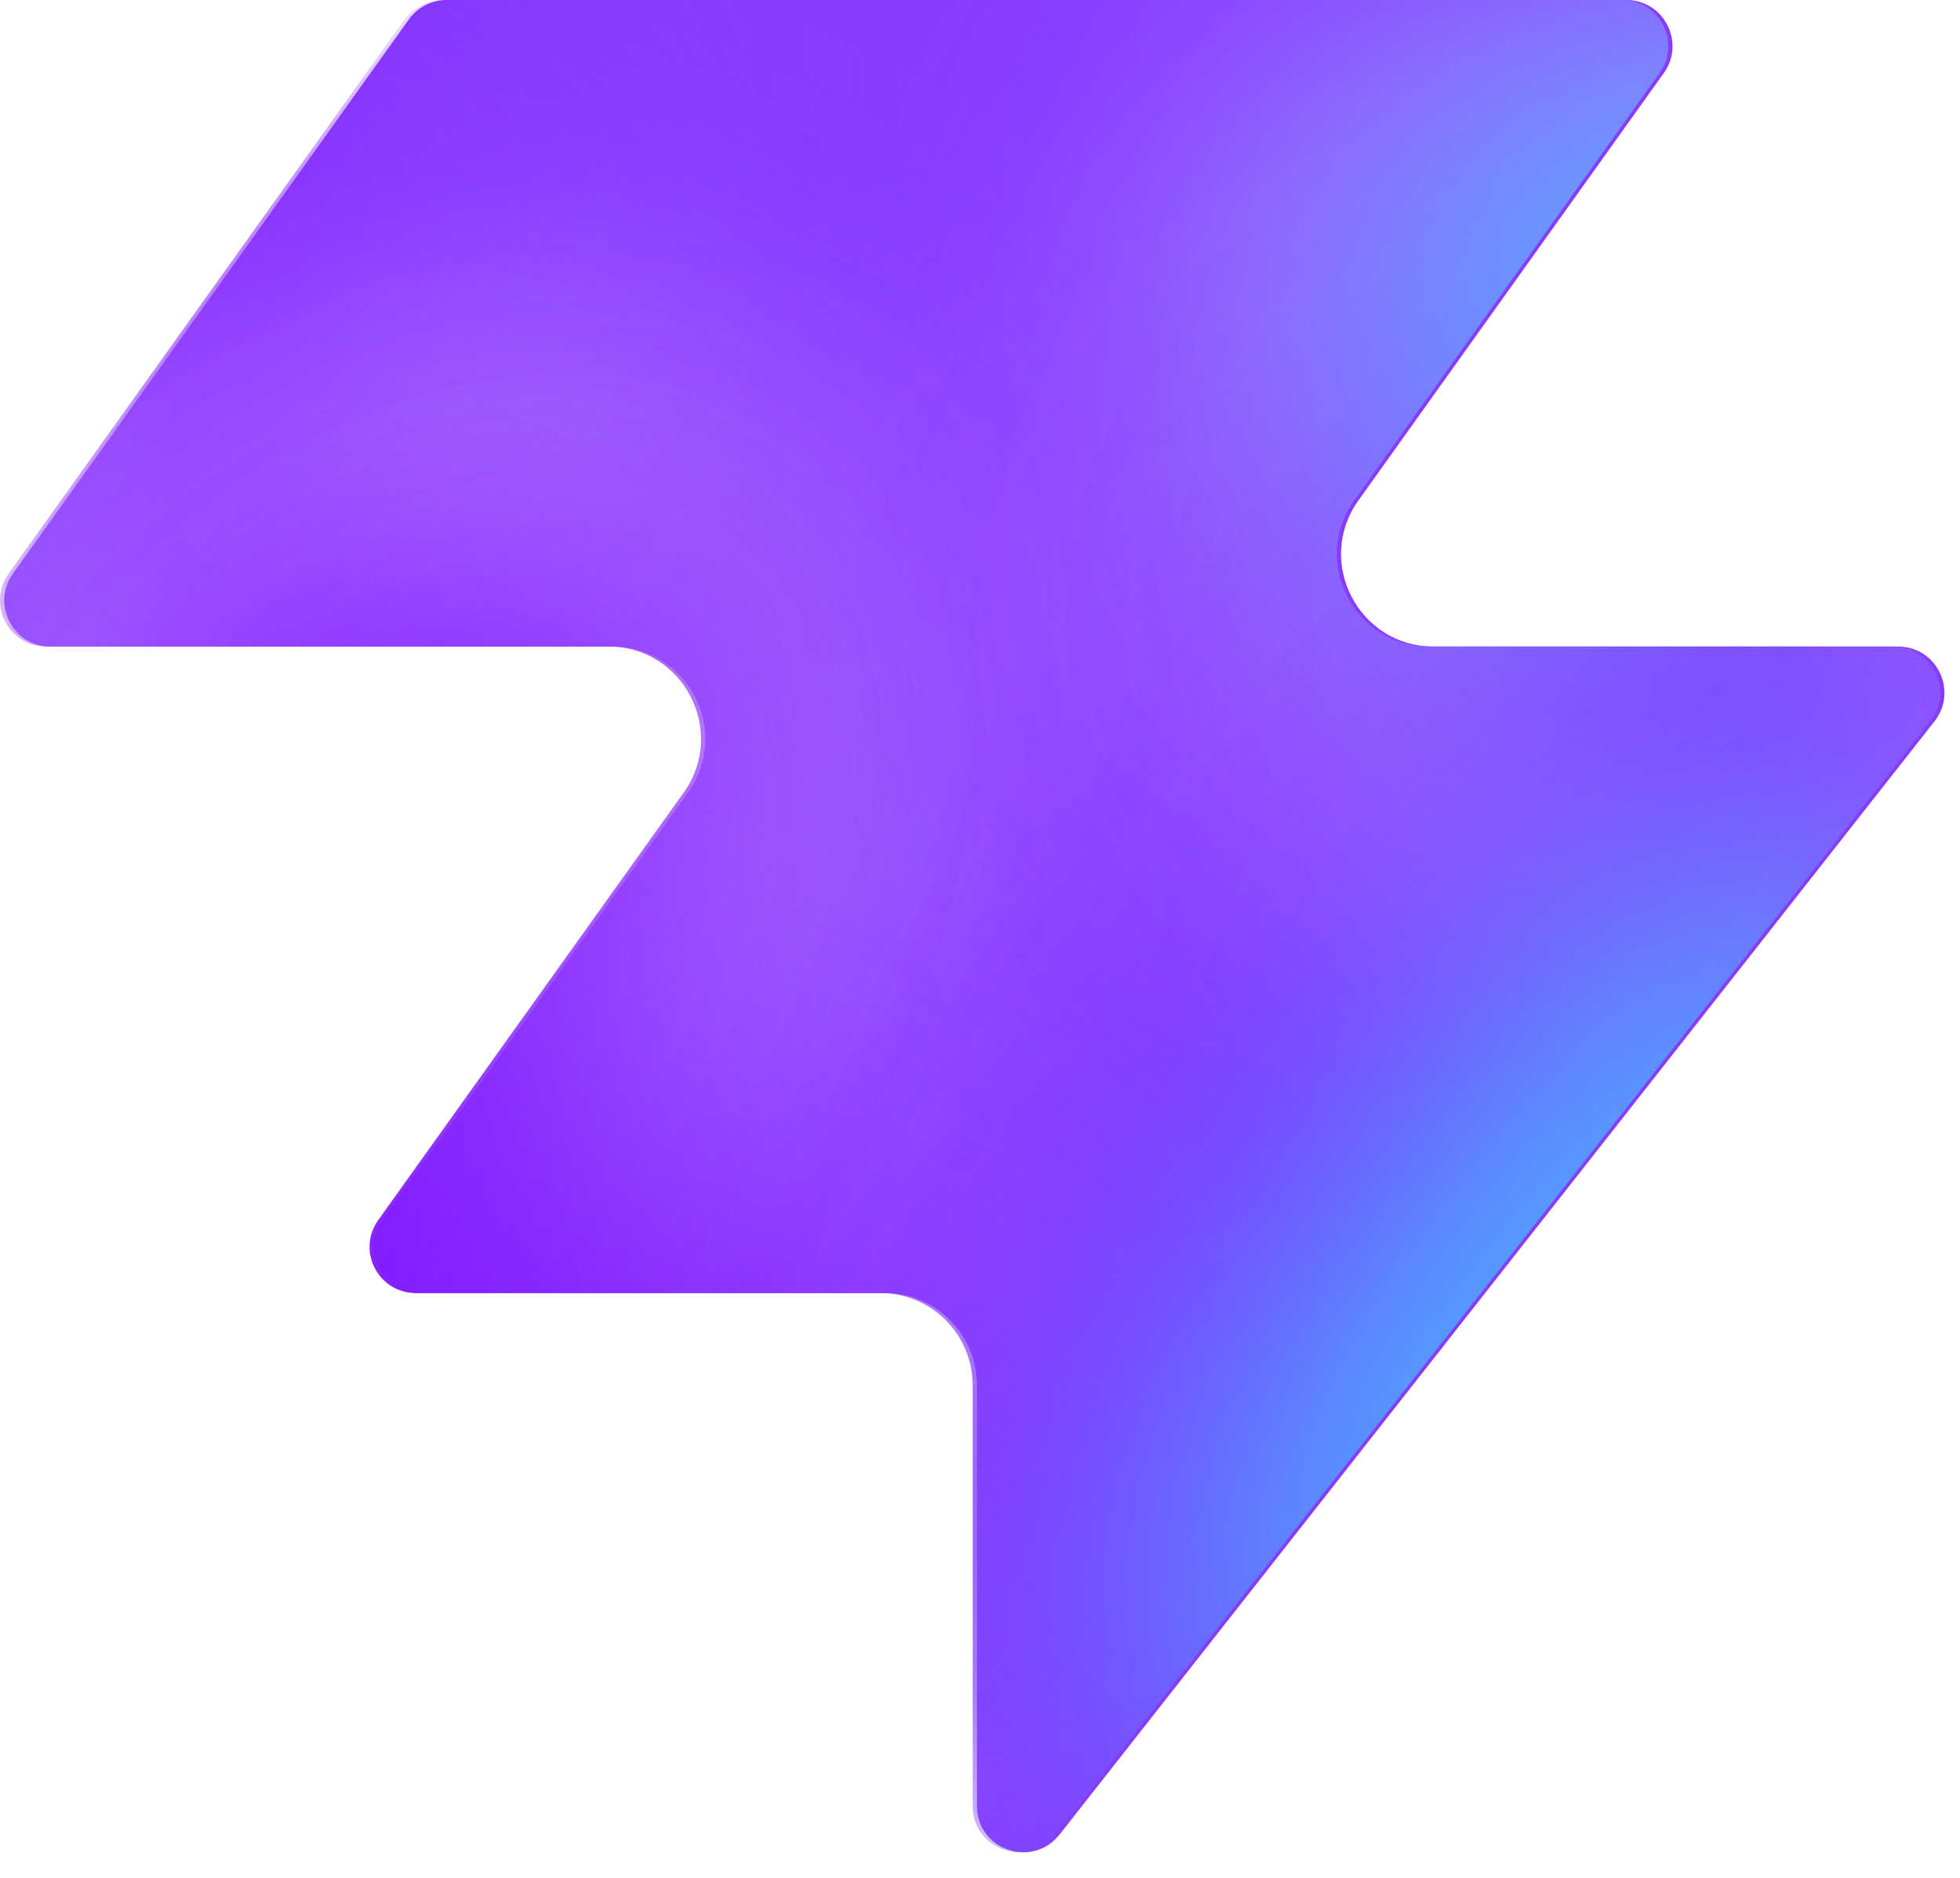
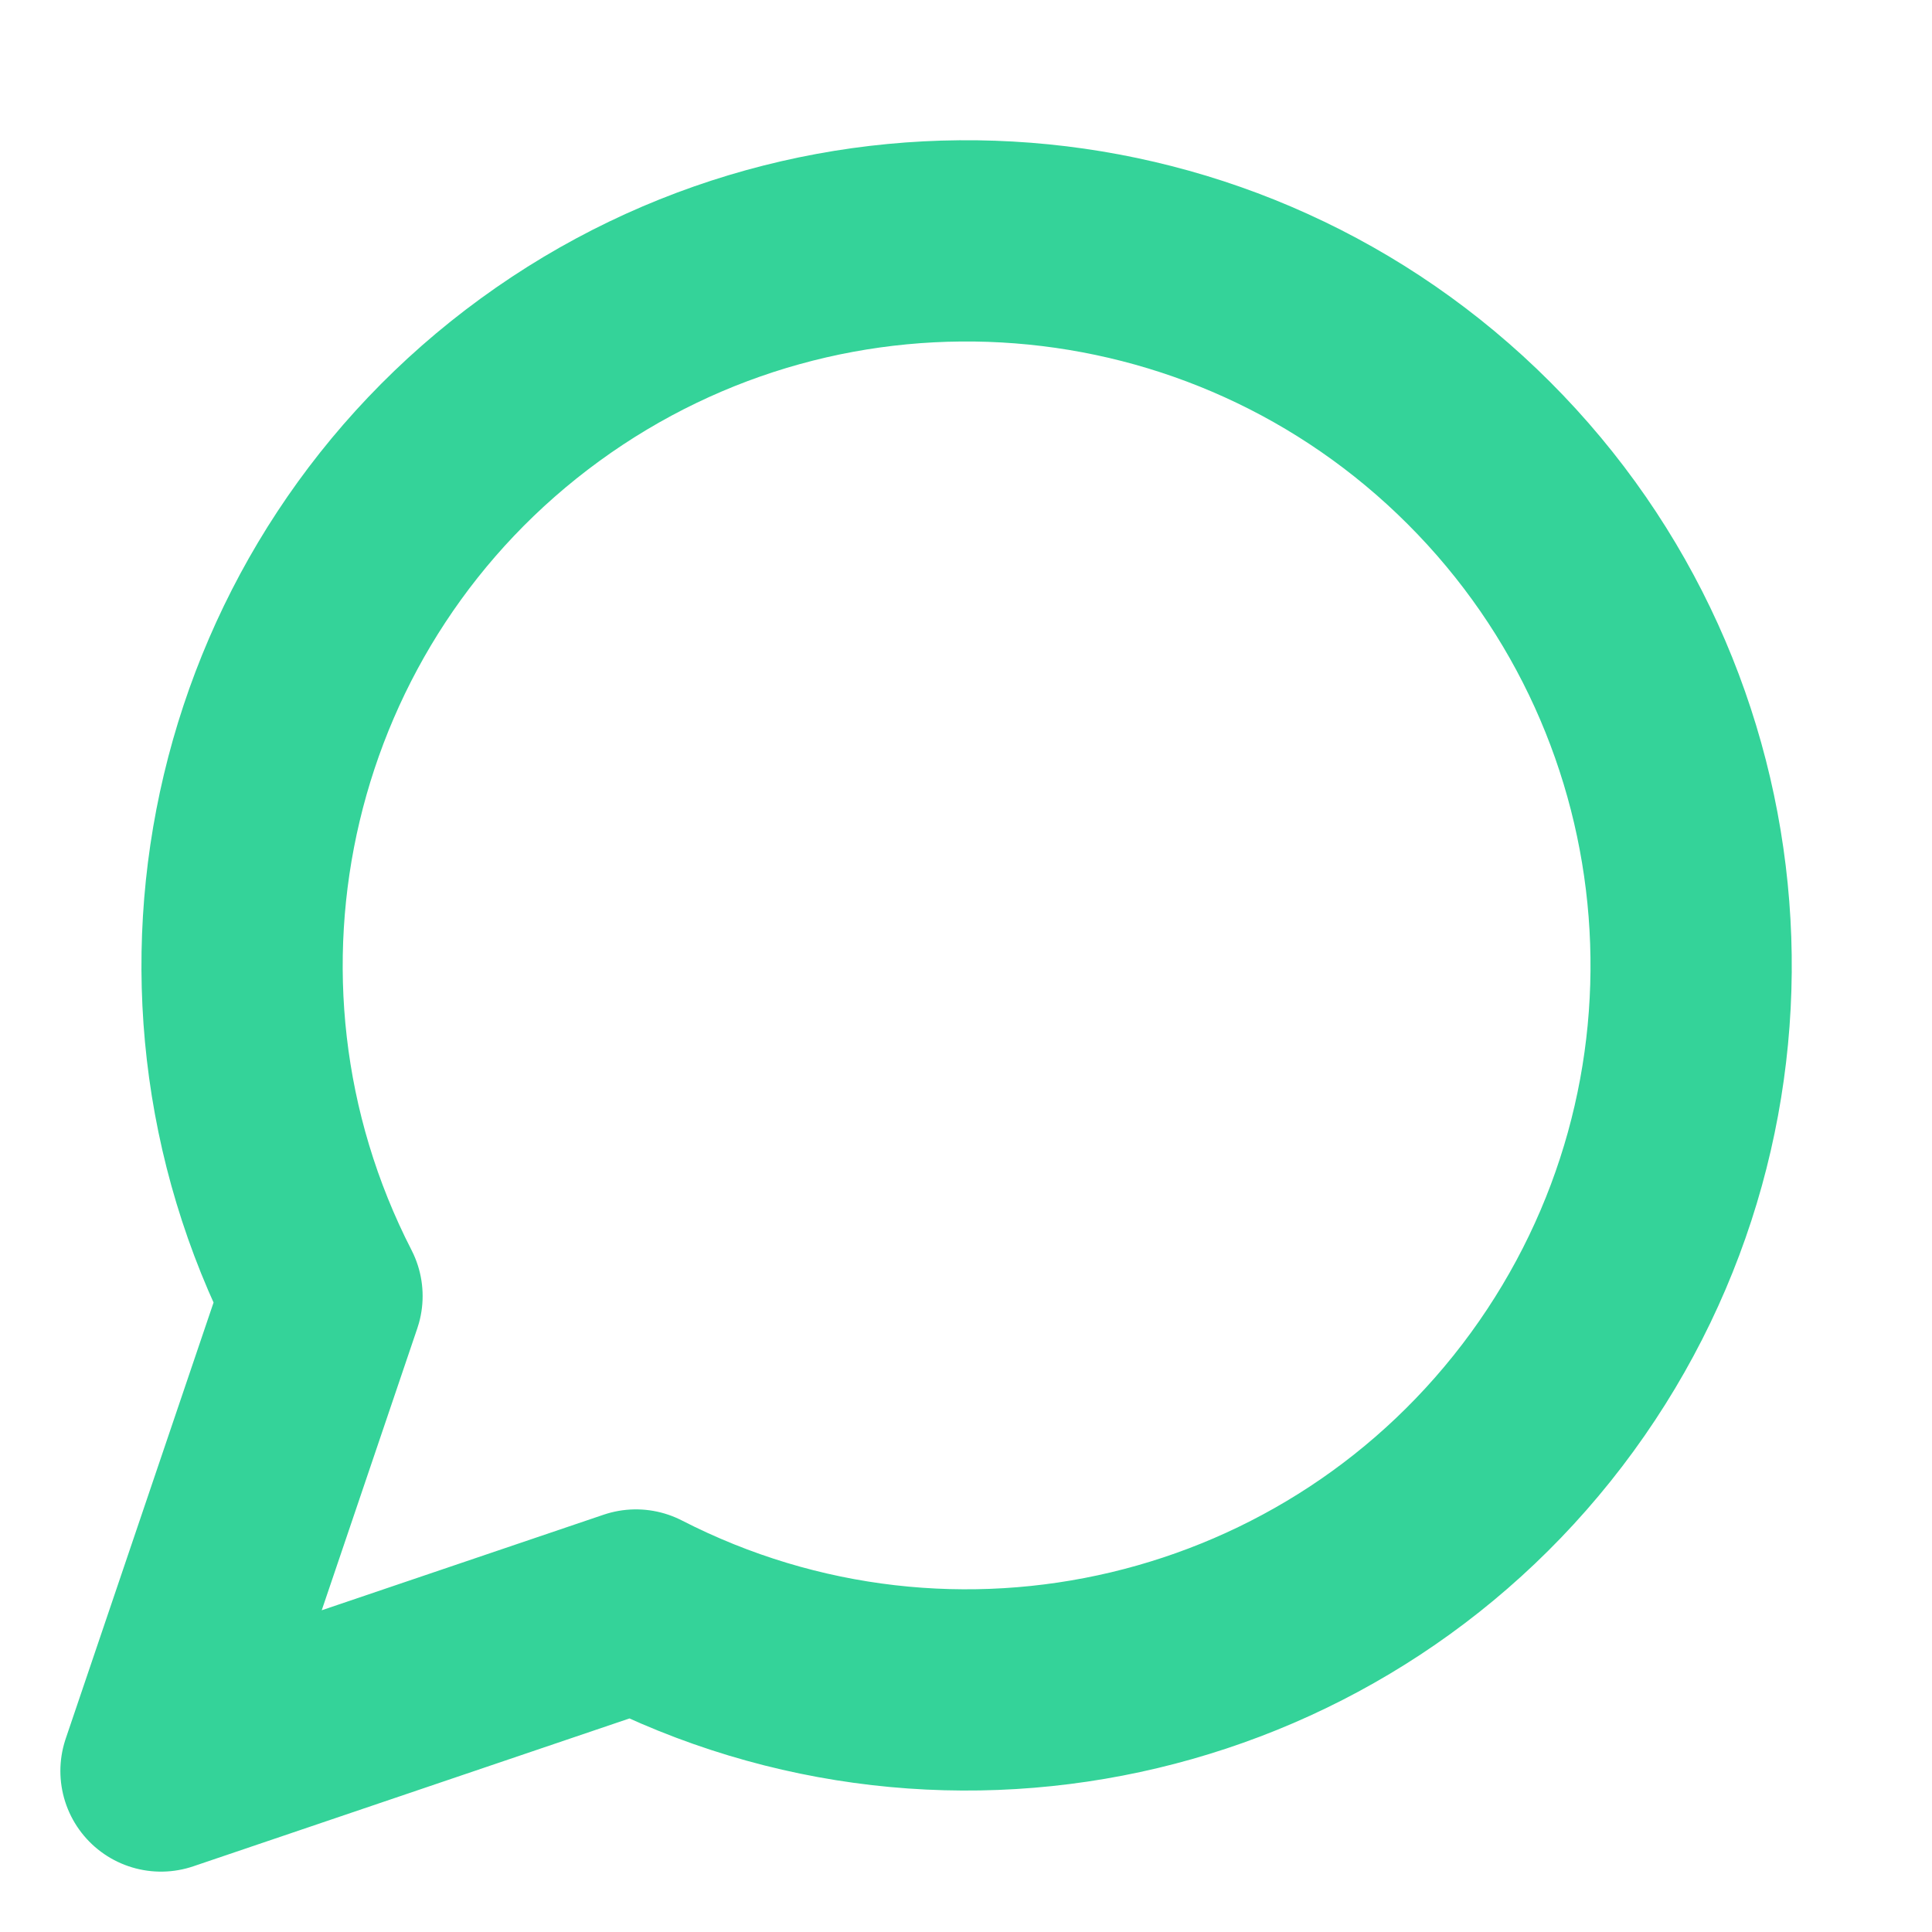
- <svg xmlns="http://www.w3.org/2000/svg" width="48" height="46" fill="none" viewBox="0 0 48 46">
-   <path fill="#863bff" d="M25.946 44.938c-.664.845-2.021.375-2.021-.698V33.937a2.26 2.26 0 0 0-2.262-2.262H10.287c-.92 0-1.456-1.04-.92-1.788l7.48-10.471c1.07-1.497 0-3.578-1.842-3.578H1.237c-.92 0-1.456-1.04-.92-1.788L10.013.474c.214-.297.556-.474.92-.474h28.894c.92 0 1.456 1.04.92 1.788l-7.48 10.471c-1.07 1.498 0 3.579 1.842 3.579h11.377c.943 0 1.473 1.088.89 1.83L25.947 44.94z" style="fill:#863bff;fill:color(display-p3 .525 .23 1);fill-opacity:1" />
-   <mask id="a" width="48" height="46" x="0" y="0" maskUnits="userSpaceOnUse" style="mask-type:alpha">
-     <path fill="#000" d="M25.842 44.938c-.664.844-2.021.375-2.021-.698V33.937a2.26 2.26 0 0 0-2.262-2.262H10.183c-.92 0-1.456-1.04-.92-1.788l7.48-10.471c1.07-1.498 0-3.579-1.842-3.579H1.133c-.92 0-1.456-1.04-.92-1.787L9.91.473c.214-.297.556-.474.92-.474h28.894c.92 0 1.456 1.04.92 1.788l-7.48 10.471c-1.07 1.498 0 3.578 1.842 3.578h11.377c.943 0 1.473 1.088.89 1.832L25.843 44.94z" style="fill:#000;fill-opacity:1" />
-   </mask>
-   <g mask="url(#a)">
-     <g filter="url(#b)">
-       <ellipse cx="5.508" cy="14.704" fill="#ede6ff" rx="5.508" ry="14.704" style="fill:#ede6ff;fill:color(display-p3 .927 .903 1);fill-opacity:1" transform="matrix(.00324 1 1 -.00324 -4.47 31.516)" />
-     </g>
-     <g filter="url(#c)">
-       <ellipse cx="10.399" cy="29.851" fill="#ede6ff" rx="10.399" ry="29.851" style="fill:#ede6ff;fill:color(display-p3 .927 .903 1);fill-opacity:1" transform="matrix(.00324 1 1 -.00324 -39.328 7.883)" />
-     </g>
-     <g filter="url(#d)">
-       <ellipse cx="5.508" cy="30.487" fill="#7e14ff" rx="5.508" ry="30.487" style="fill:#7e14ff;fill:color(display-p3 .492 .077 1);fill-opacity:1" transform="rotate(89.814 -25.913 -14.639)scale(1 -1)" />
-     </g>
-     <g filter="url(#e)">
-       <ellipse cx="5.508" cy="30.599" fill="#7e14ff" rx="5.508" ry="30.599" style="fill:#7e14ff;fill:color(display-p3 .492 .077 1);fill-opacity:1" transform="rotate(89.814 -32.644 -3.334)scale(1 -1)" />
-     </g>
-     <g filter="url(#f)">
-       <ellipse cx="5.508" cy="30.599" fill="#7e14ff" rx="5.508" ry="30.599" style="fill:#7e14ff;fill:color(display-p3 .492 .077 1);fill-opacity:1" transform="matrix(.00324 1 1 -.00324 -34.34 30.47)" />
-     </g>
-     <g filter="url(#g)">
-       <ellipse cx="14.072" cy="22.078" fill="#ede6ff" rx="14.072" ry="22.078" style="fill:#ede6ff;fill:color(display-p3 .927 .903 1);fill-opacity:1" transform="rotate(93.35 24.506 48.493)scale(-1 1)" />
-     </g>
-     <g filter="url(#h)">
-       <ellipse cx="3.47" cy="21.501" fill="#7e14ff" rx="3.47" ry="21.501" style="fill:#7e14ff;fill:color(display-p3 .492 .077 1);fill-opacity:1" transform="rotate(89.009 28.708 47.59)scale(-1 1)" />
-     </g>
-     <g filter="url(#i)">
-       <ellipse cx="3.47" cy="21.501" fill="#7e14ff" rx="3.47" ry="21.501" style="fill:#7e14ff;fill:color(display-p3 .492 .077 1);fill-opacity:1" transform="rotate(89.009 28.708 47.59)scale(-1 1)" />
-     </g>
-     <g filter="url(#j)">
-       <ellipse cx=".387" cy="8.972" fill="#7e14ff" rx="4.407" ry="29.108" style="fill:#7e14ff;fill:color(display-p3 .492 .077 1);fill-opacity:1" transform="rotate(39.51 .387 8.972)" />
-     </g>
-     <g filter="url(#k)">
-       <ellipse cx="47.523" cy="-6.092" fill="#7e14ff" rx="4.407" ry="29.108" style="fill:#7e14ff;fill:color(display-p3 .492 .077 1);fill-opacity:1" transform="rotate(37.892 47.523 -6.092)" />
-     </g>
-     <g filter="url(#l)">
-       <ellipse cx="41.412" cy="6.333" fill="#47bfff" rx="5.971" ry="9.665" style="fill:#47bfff;fill:color(display-p3 .28 .748 1);fill-opacity:1" transform="rotate(37.892 41.412 6.333)" />
-     </g>
-     <g filter="url(#m)">
-       <ellipse cx="-1.879" cy="38.332" fill="#7e14ff" rx="4.407" ry="29.108" style="fill:#7e14ff;fill:color(display-p3 .492 .077 1);fill-opacity:1" transform="rotate(37.892 -1.88 38.332)" />
-     </g>
-     <g filter="url(#n)">
-       <ellipse cx="-1.879" cy="38.332" fill="#7e14ff" rx="4.407" ry="29.108" style="fill:#7e14ff;fill:color(display-p3 .492 .077 1);fill-opacity:1" transform="rotate(37.892 -1.88 38.332)" />
-     </g>
-     <g filter="url(#o)">
-       <ellipse cx="35.651" cy="29.907" fill="#7e14ff" rx="4.407" ry="29.108" style="fill:#7e14ff;fill:color(display-p3 .492 .077 1);fill-opacity:1" transform="rotate(37.892 35.651 29.907)" />
-     </g>
-     <g filter="url(#p)">
-       <ellipse cx="38.418" cy="32.4" fill="#47bfff" rx="5.971" ry="15.297" style="fill:#47bfff;fill:color(display-p3 .28 .748 1);fill-opacity:1" transform="rotate(37.892 38.418 32.4)" />
-     </g>
-   </g>
-   <defs>
-     <filter id="b" width="60.045" height="41.654" x="-19.77" y="16.149" color-interpolation-filters="sRGB" filterUnits="userSpaceOnUse">
-       <feFlood flood-opacity="0" result="BackgroundImageFix" />
-       <feBlend in="SourceGraphic" in2="BackgroundImageFix" result="shape" />
-       <feGaussianBlur result="effect1_foregroundBlur_2002_17158" stdDeviation="7.659" />
-     </filter>
-     <filter id="c" width="90.34" height="51.437" x="-54.613" y="-7.533" color-interpolation-filters="sRGB" filterUnits="userSpaceOnUse">
-       <feFlood flood-opacity="0" result="BackgroundImageFix" />
-       <feBlend in="SourceGraphic" in2="BackgroundImageFix" result="shape" />
-       <feGaussianBlur result="effect1_foregroundBlur_2002_17158" stdDeviation="7.659" />
-     </filter>
-     <filter id="d" width="79.355" height="29.4" x="-49.64" y="2.03" color-interpolation-filters="sRGB" filterUnits="userSpaceOnUse">
-       <feFlood flood-opacity="0" result="BackgroundImageFix" />
-       <feBlend in="SourceGraphic" in2="BackgroundImageFix" result="shape" />
-       <feGaussianBlur result="effect1_foregroundBlur_2002_17158" stdDeviation="4.596" />
-     </filter>
-     <filter id="e" width="79.579" height="29.4" x="-45.045" y="20.029" color-interpolation-filters="sRGB" filterUnits="userSpaceOnUse">
-       <feFlood flood-opacity="0" result="BackgroundImageFix" />
-       <feBlend in="SourceGraphic" in2="BackgroundImageFix" result="shape" />
-       <feGaussianBlur result="effect1_foregroundBlur_2002_17158" stdDeviation="4.596" />
-     </filter>
-     <filter id="f" width="79.579" height="29.4" x="-43.513" y="21.178" color-interpolation-filters="sRGB" filterUnits="userSpaceOnUse">
-       <feFlood flood-opacity="0" result="BackgroundImageFix" />
-       <feBlend in="SourceGraphic" in2="BackgroundImageFix" result="shape" />
-       <feGaussianBlur result="effect1_foregroundBlur_2002_17158" stdDeviation="4.596" />
-     </filter>
-     <filter id="g" width="74.749" height="58.852" x="15.756" y="-17.901" color-interpolation-filters="sRGB" filterUnits="userSpaceOnUse">
-       <feFlood flood-opacity="0" result="BackgroundImageFix" />
-       <feBlend in="SourceGraphic" in2="BackgroundImageFix" result="shape" />
-       <feGaussianBlur result="effect1_foregroundBlur_2002_17158" stdDeviation="7.659" />
-     </filter>
-     <filter id="h" width="61.377" height="25.362" x="23.548" y="2.284" color-interpolation-filters="sRGB" filterUnits="userSpaceOnUse">
-       <feFlood flood-opacity="0" result="BackgroundImageFix" />
-       <feBlend in="SourceGraphic" in2="BackgroundImageFix" result="shape" />
-       <feGaussianBlur result="effect1_foregroundBlur_2002_17158" stdDeviation="4.596" />
-     </filter>
-     <filter id="i" width="61.377" height="25.362" x="23.548" y="2.284" color-interpolation-filters="sRGB" filterUnits="userSpaceOnUse">
-       <feFlood flood-opacity="0" result="BackgroundImageFix" />
-       <feBlend in="SourceGraphic" in2="BackgroundImageFix" result="shape" />
-       <feGaussianBlur result="effect1_foregroundBlur_2002_17158" stdDeviation="4.596" />
-     </filter>
-     <filter id="j" width="56.045" height="63.649" x="-27.636" y="-22.853" color-interpolation-filters="sRGB" filterUnits="userSpaceOnUse">
-       <feFlood flood-opacity="0" result="BackgroundImageFix" />
-       <feBlend in="SourceGraphic" in2="BackgroundImageFix" result="shape" />
-       <feGaussianBlur result="effect1_foregroundBlur_2002_17158" stdDeviation="4.596" />
-     </filter>
-     <filter id="k" width="54.814" height="64.646" x="20.116" y="-38.415" color-interpolation-filters="sRGB" filterUnits="userSpaceOnUse">
-       <feFlood flood-opacity="0" result="BackgroundImageFix" />
-       <feBlend in="SourceGraphic" in2="BackgroundImageFix" result="shape" />
-       <feGaussianBlur result="effect1_foregroundBlur_2002_17158" stdDeviation="4.596" />
-     </filter>
-     <filter id="l" width="33.541" height="35.313" x="24.641" y="-11.323" color-interpolation-filters="sRGB" filterUnits="userSpaceOnUse">
-       <feFlood flood-opacity="0" result="BackgroundImageFix" />
-       <feBlend in="SourceGraphic" in2="BackgroundImageFix" result="shape" />
-       <feGaussianBlur result="effect1_foregroundBlur_2002_17158" stdDeviation="4.596" />
-     </filter>
-     <filter id="m" width="54.814" height="64.646" x="-29.286" y="6.009" color-interpolation-filters="sRGB" filterUnits="userSpaceOnUse">
-       <feFlood flood-opacity="0" result="BackgroundImageFix" />
-       <feBlend in="SourceGraphic" in2="BackgroundImageFix" result="shape" />
-       <feGaussianBlur result="effect1_foregroundBlur_2002_17158" stdDeviation="4.596" />
-     </filter>
-     <filter id="n" width="54.814" height="64.646" x="-29.286" y="6.009" color-interpolation-filters="sRGB" filterUnits="userSpaceOnUse">
-       <feFlood flood-opacity="0" result="BackgroundImageFix" />
-       <feBlend in="SourceGraphic" in2="BackgroundImageFix" result="shape" />
-       <feGaussianBlur result="effect1_foregroundBlur_2002_17158" stdDeviation="4.596" />
-     </filter>
-     <filter id="o" width="54.814" height="64.646" x="8.244" y="-2.416" color-interpolation-filters="sRGB" filterUnits="userSpaceOnUse">
-       <feFlood flood-opacity="0" result="BackgroundImageFix" />
-       <feBlend in="SourceGraphic" in2="BackgroundImageFix" result="shape" />
-       <feGaussianBlur result="effect1_foregroundBlur_2002_17158" stdDeviation="4.596" />
-     </filter>
-     <filter id="p" width="39.409" height="43.623" x="18.713" y="10.588" color-interpolation-filters="sRGB" filterUnits="userSpaceOnUse">
-       <feFlood flood-opacity="0" result="BackgroundImageFix" />
-       <feBlend in="SourceGraphic" in2="BackgroundImageFix" result="shape" />
-       <feGaussianBlur result="effect1_foregroundBlur_2002_17158" stdDeviation="4.596" />
-     </filter>
-   </defs>
+ <svg xmlns="http://www.w3.org/2000/svg" viewBox="0 0 24 24" fill="none" stroke="#34d399" stroke-width="2.5" stroke-linecap="round" stroke-linejoin="round">
+   <path d="M7.9 20A9 9 0 1 0 4 16.1L2 22Z" />
</svg>
